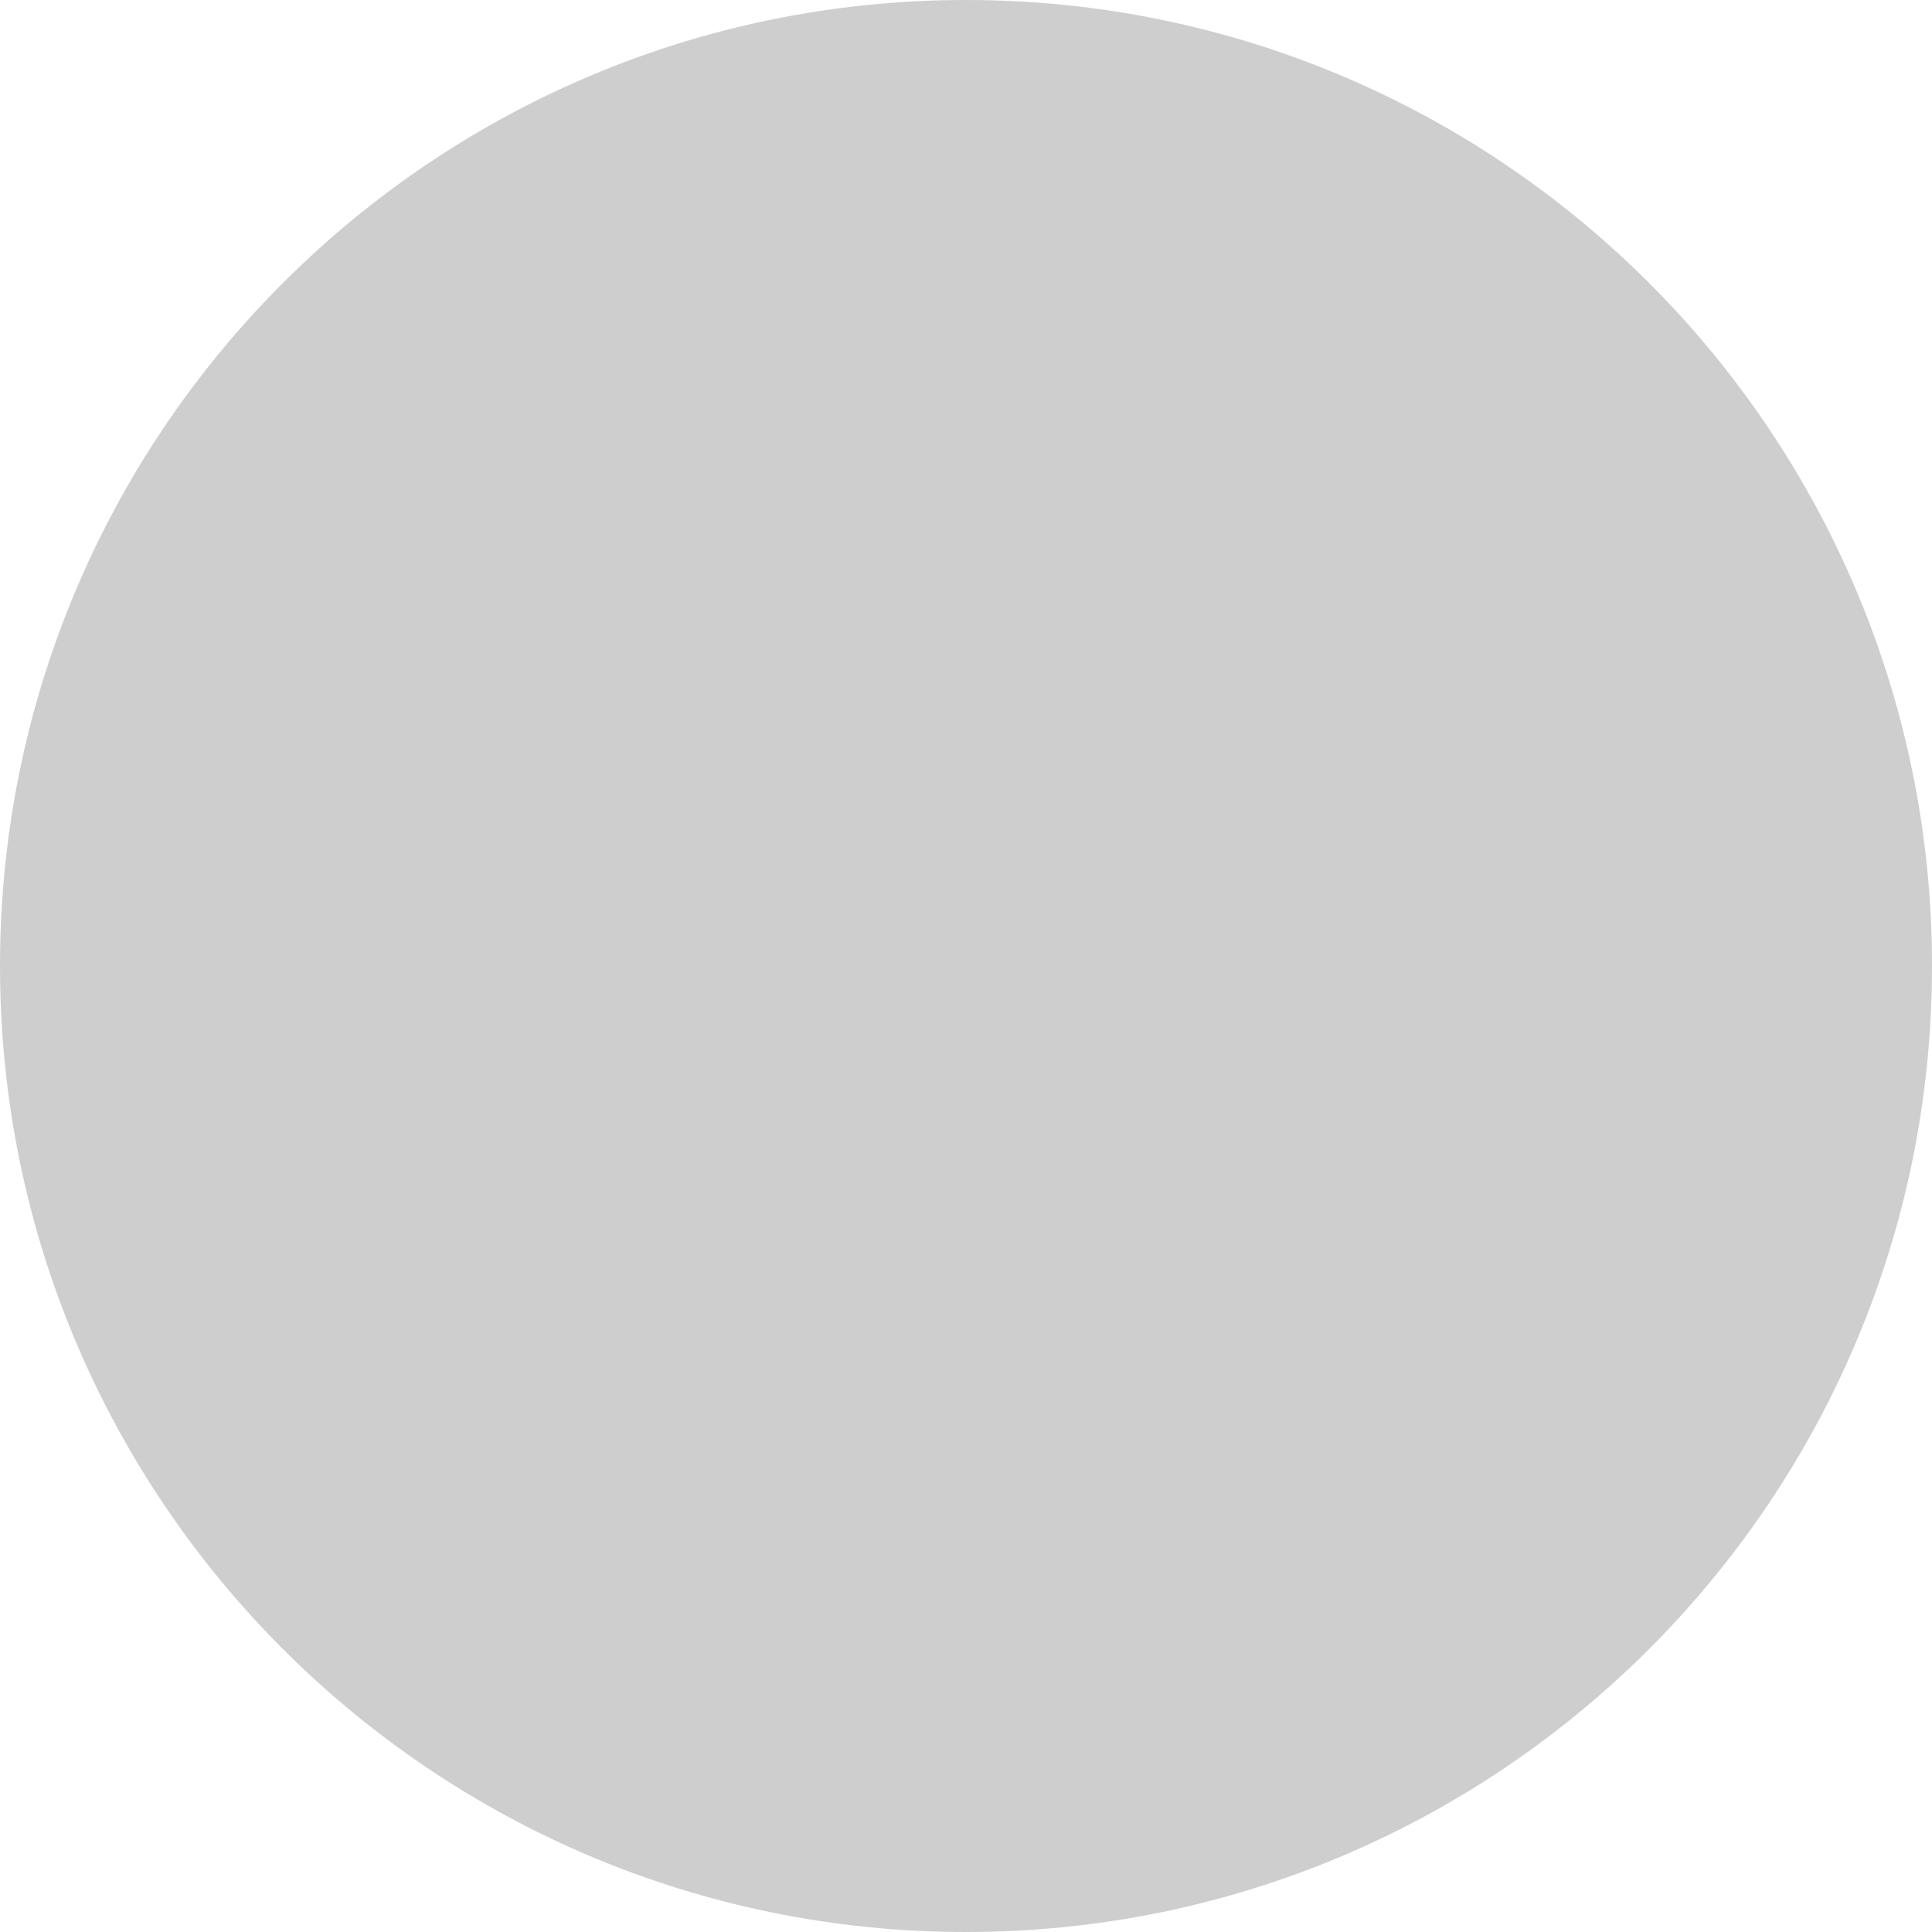
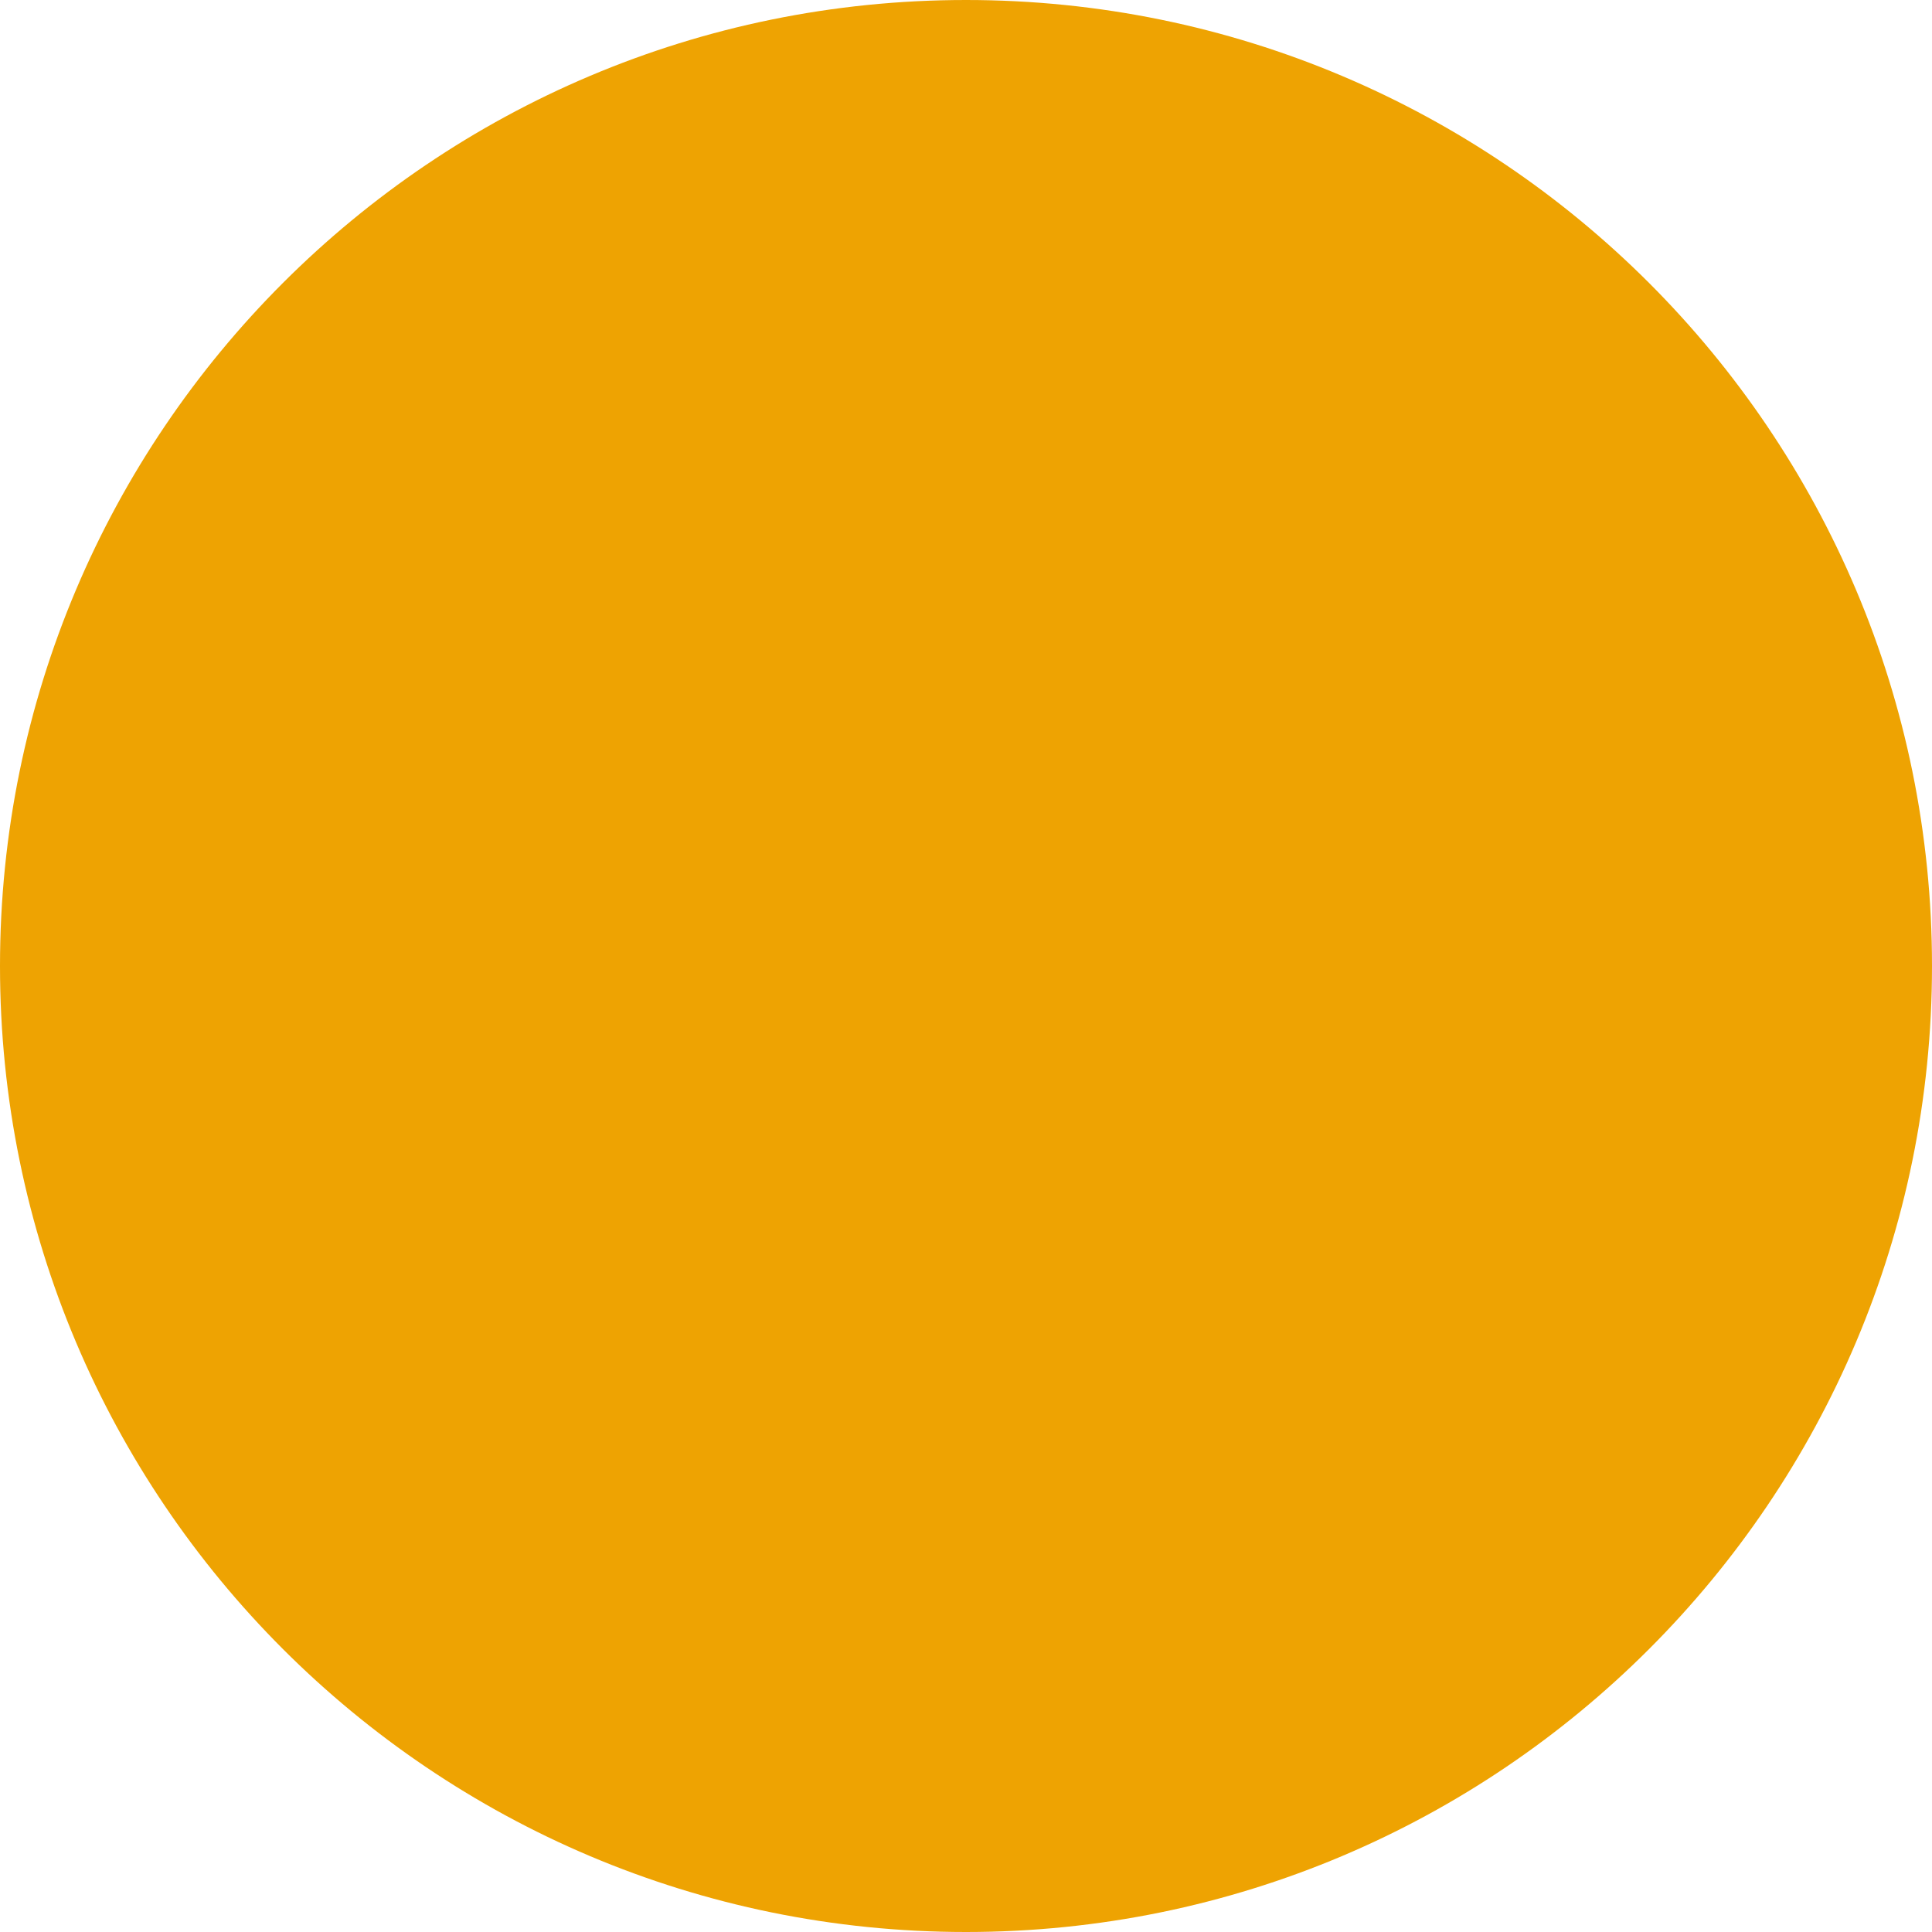
- <svg xmlns="http://www.w3.org/2000/svg" preserveAspectRatio="none" data-bbox="0 0 200 200" width="200" height="200" viewBox="0 0 200 200" role="img" aria-label="Homepage" fill="#cecece">
+ <svg xmlns="http://www.w3.org/2000/svg" preserveAspectRatio="none" data-bbox="0 0 200 200" width="200" height="200" viewBox="0 0 200 200" role="img" aria-label="Homepage" fill="#eea302">
  <g>
    <path d="M200 100c0 55.228-44.772 100-100 100S0 155.228 0 100 44.772 0 100 0s100 44.772 100 100z" />
  </g>
</svg>
